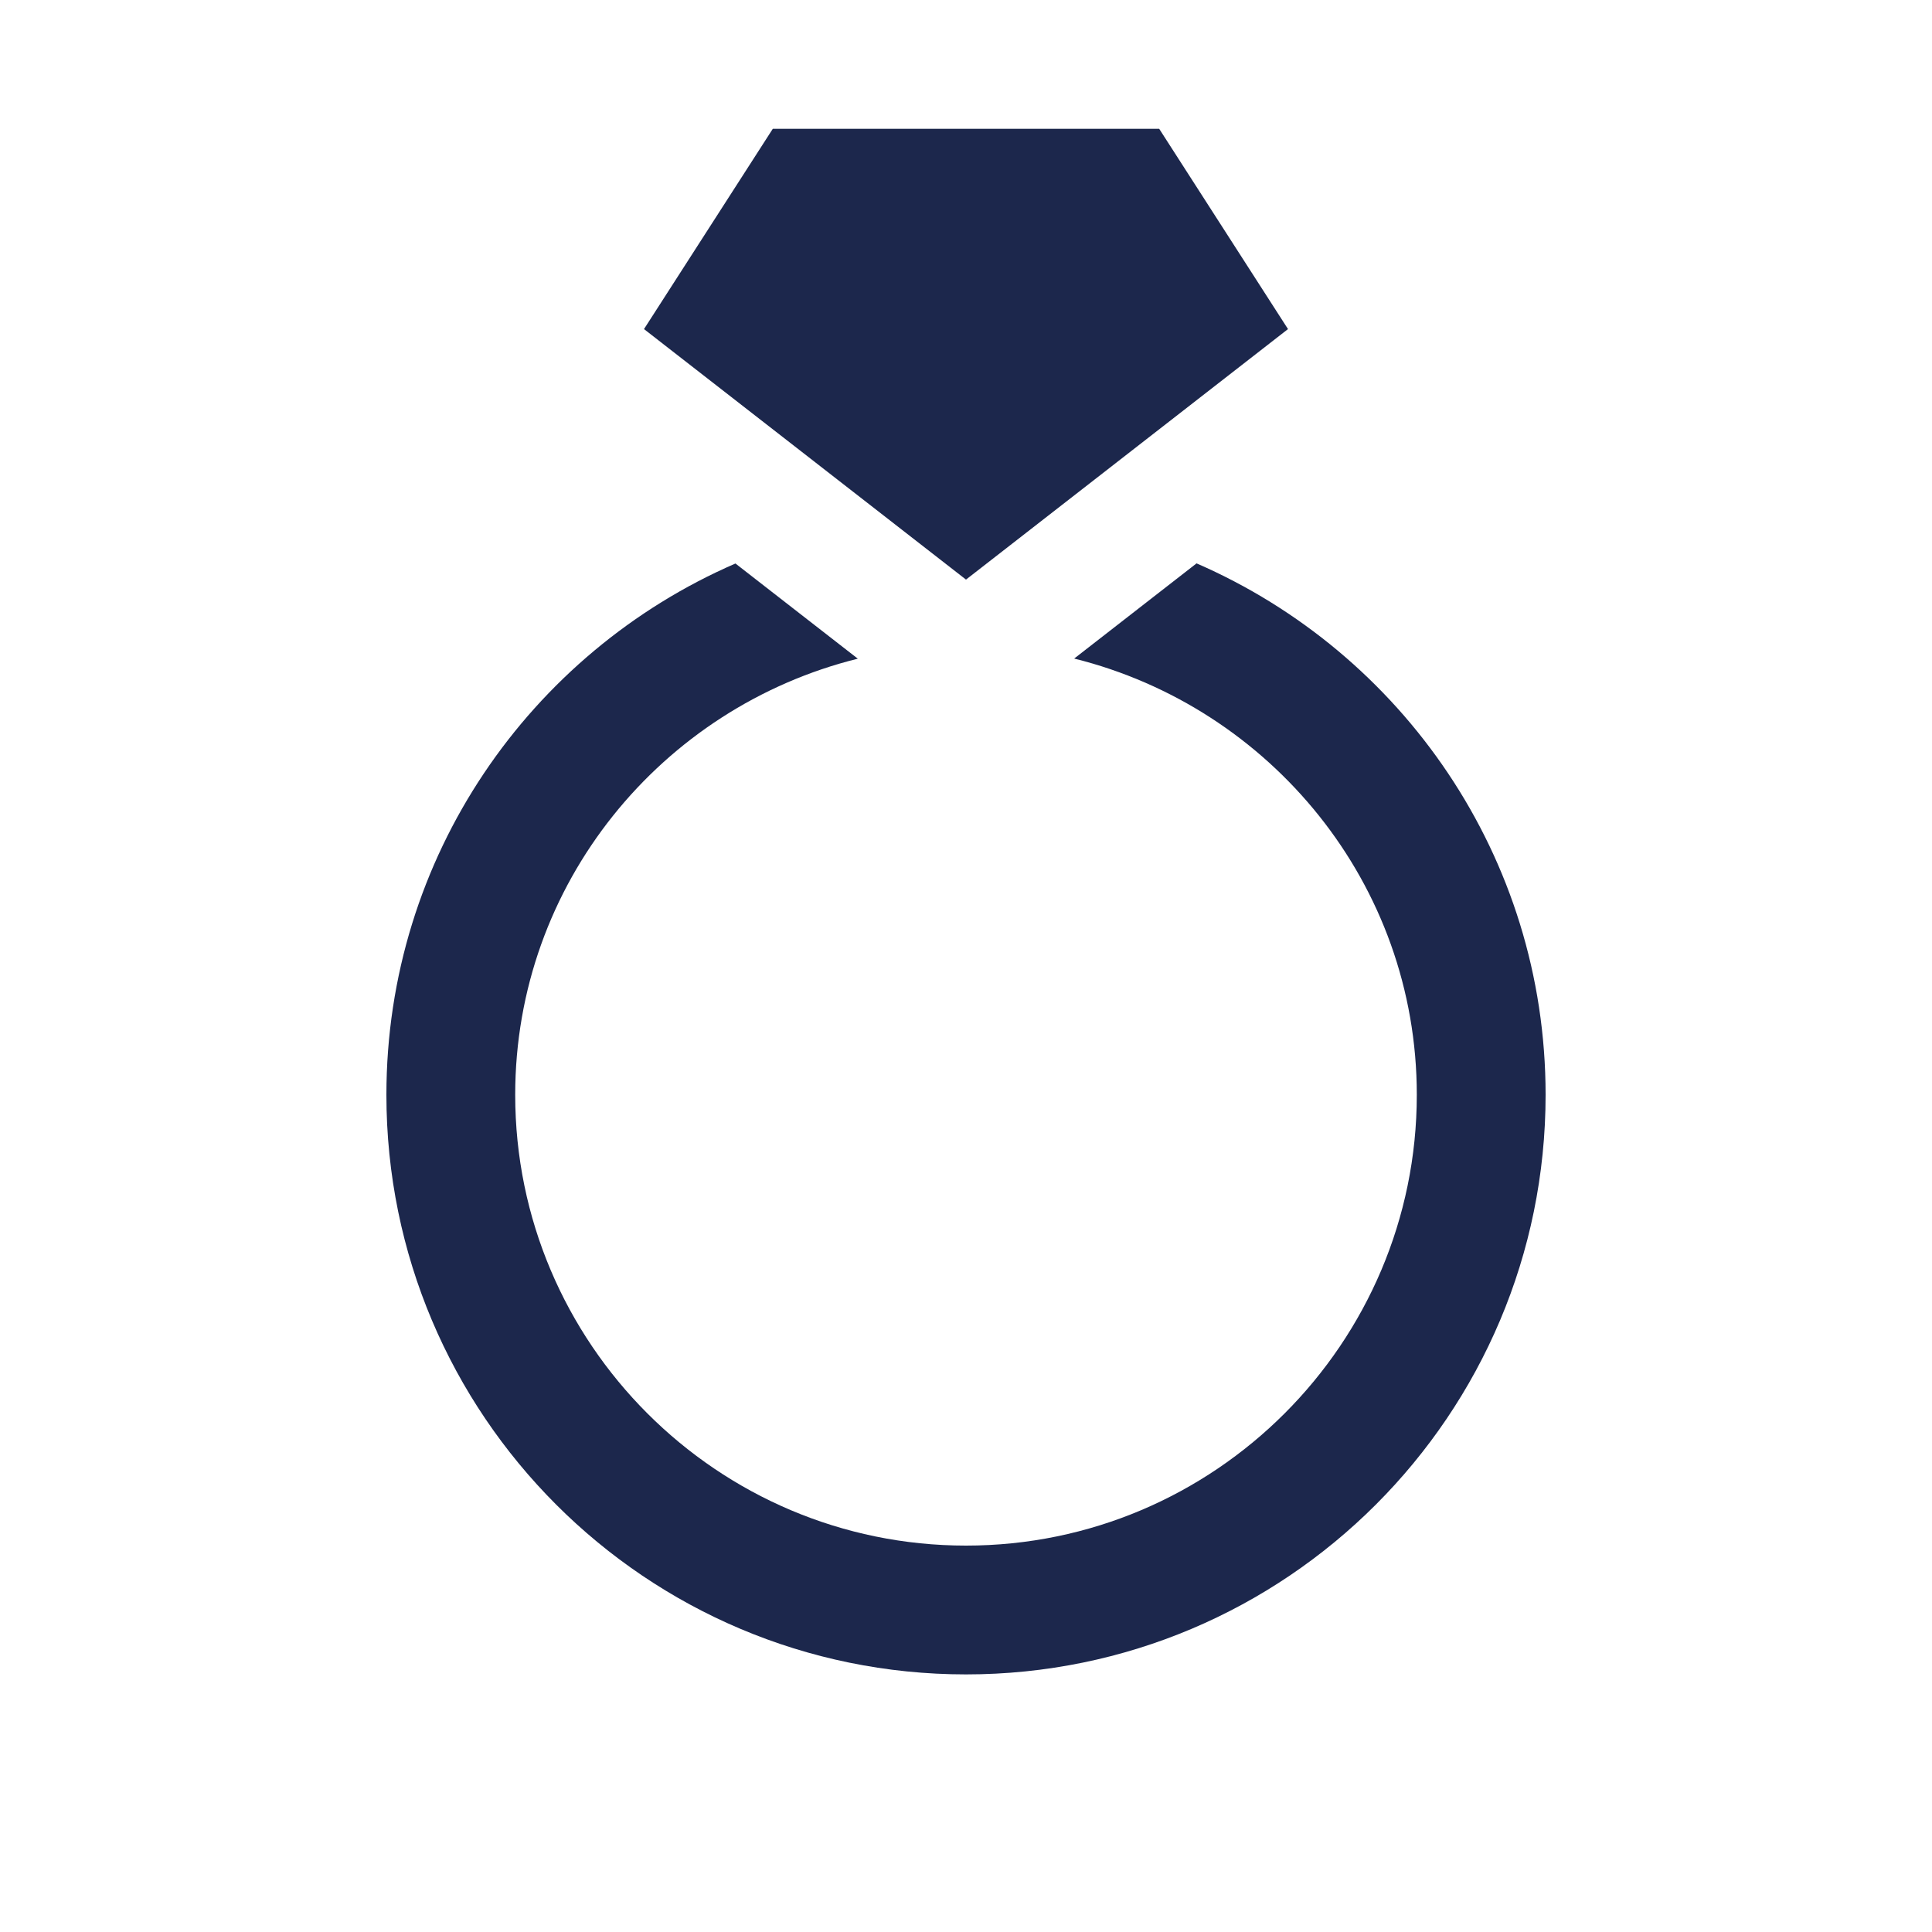
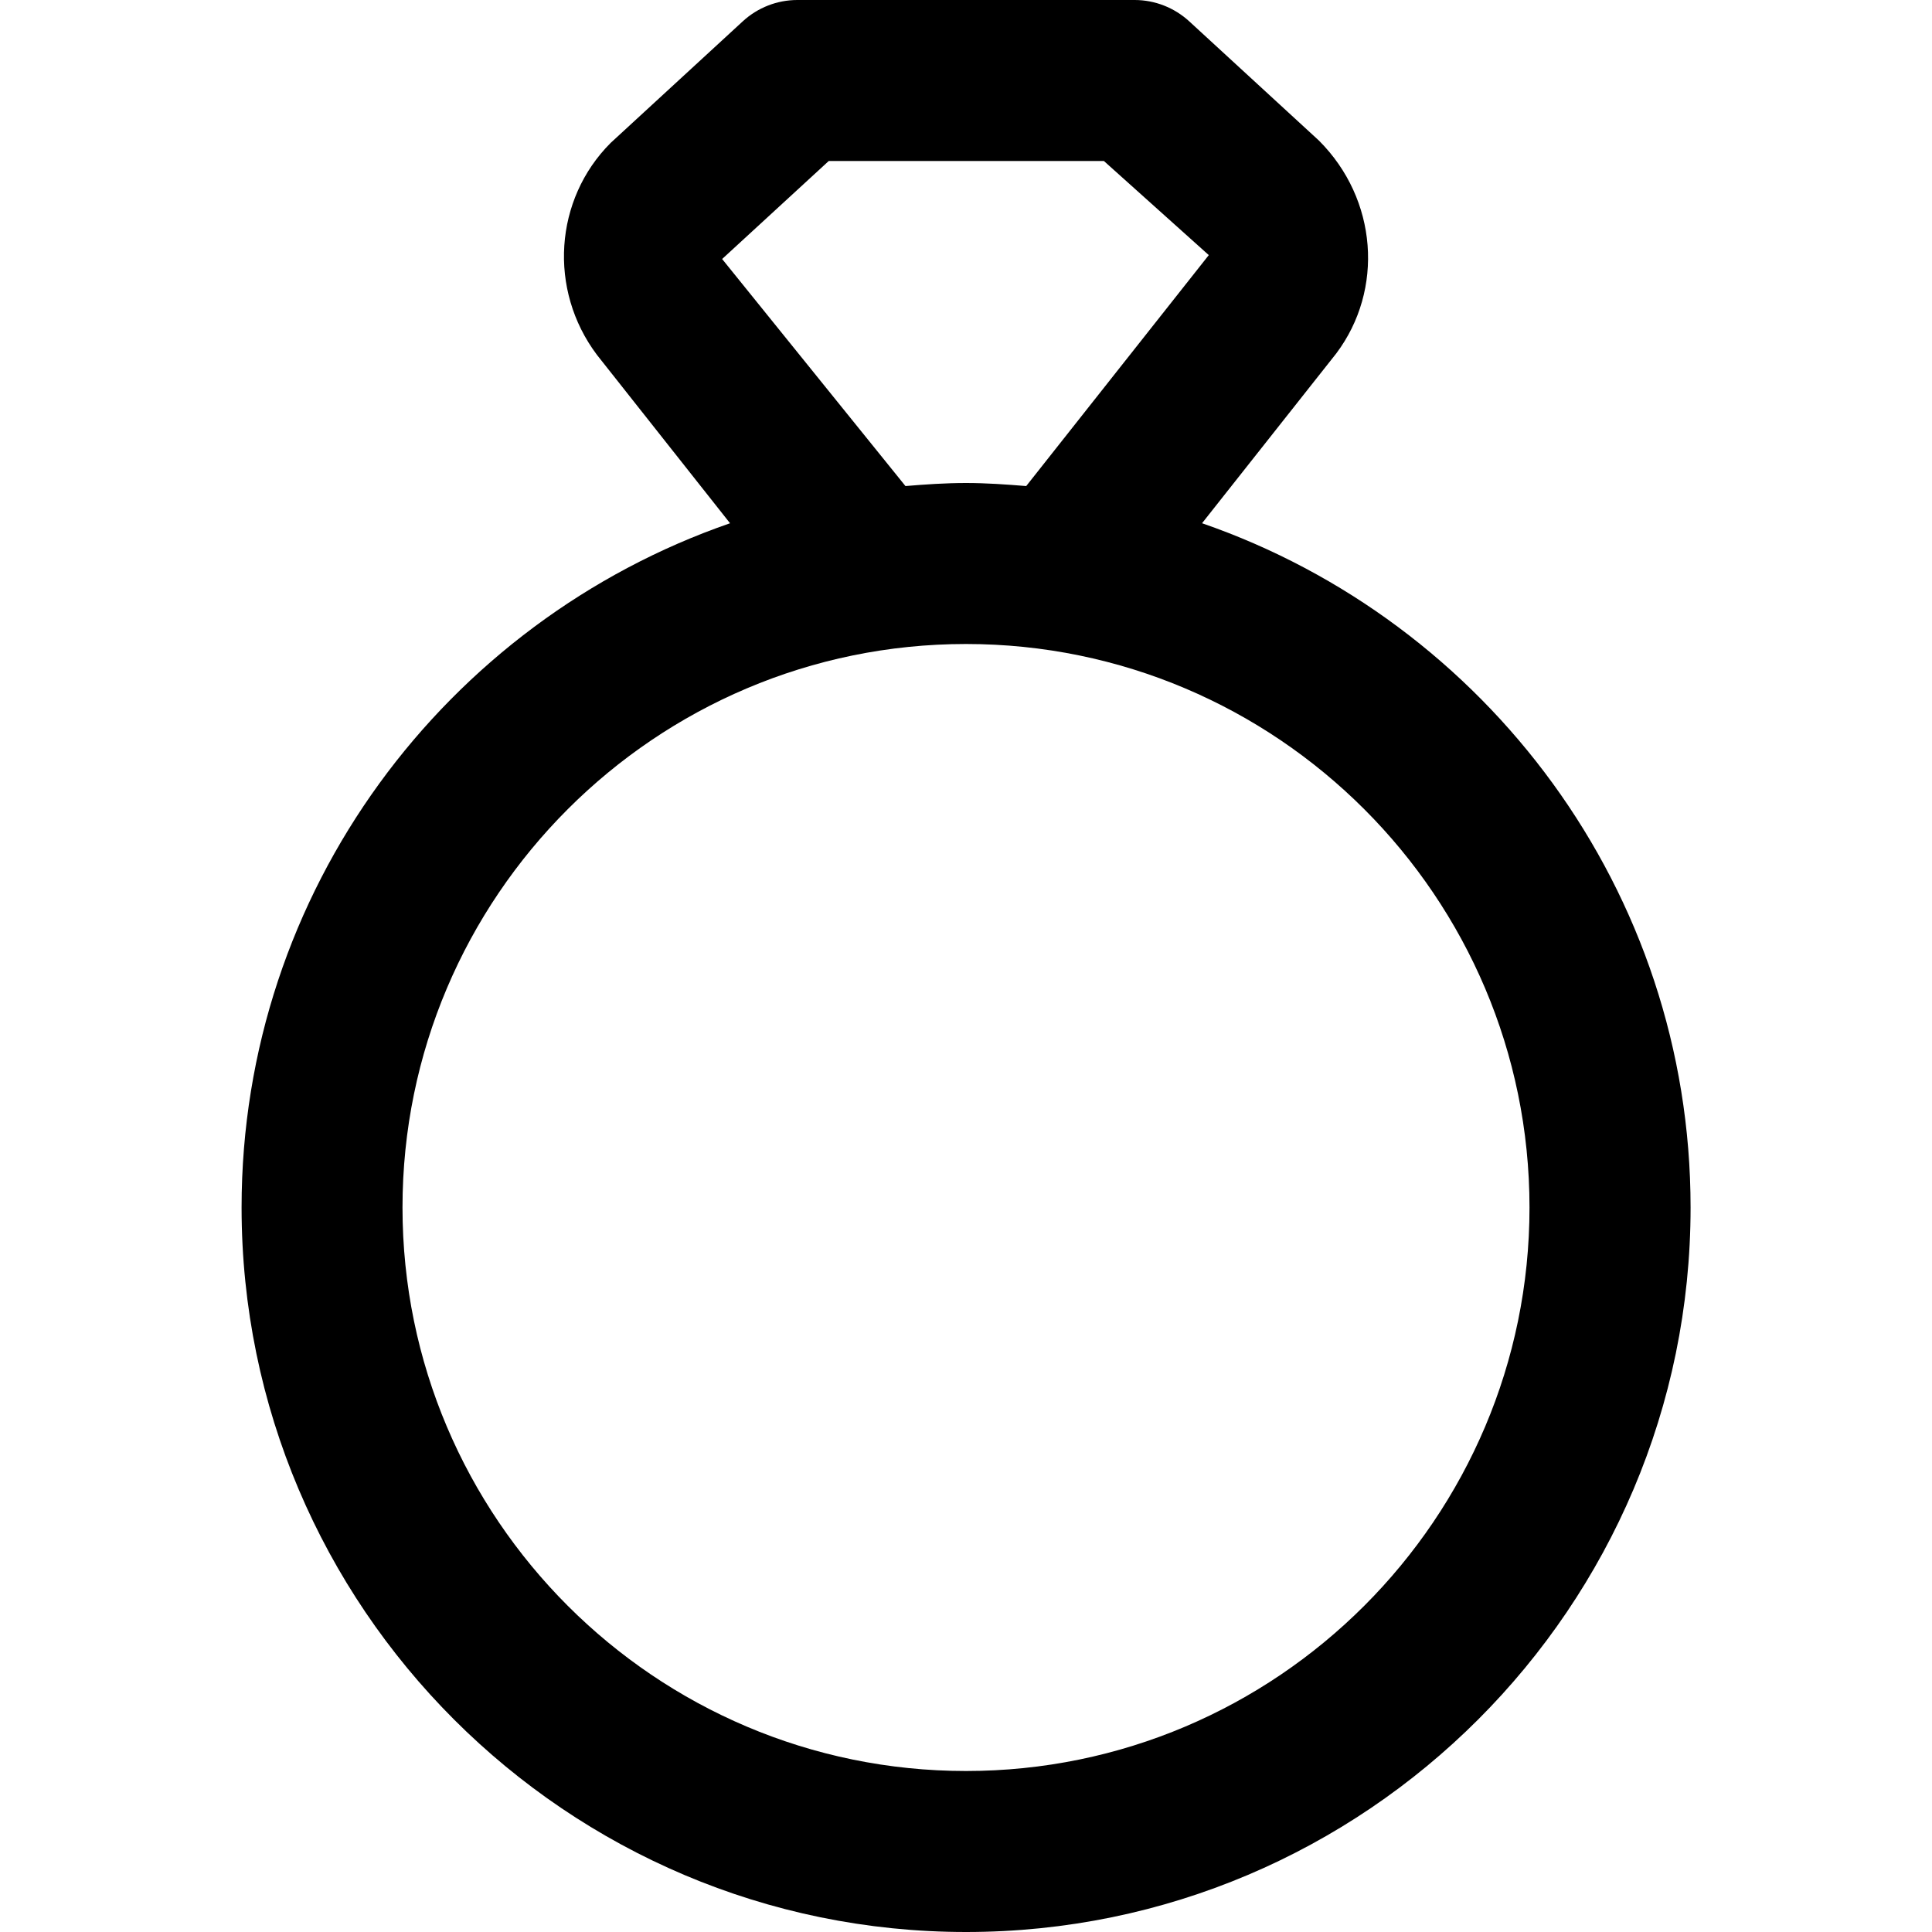
- <svg xmlns="http://www.w3.org/2000/svg" width="800px" height="800px" viewBox="0 0 15 15" version="1.1" id="jewelry-store">
-   <path fill="#1c274c" d="M12,8.5c0,2.485-2.015,4.5-4.5,4.5S3,10.985,3,8.5c0-1.848,1.116-3.433,2.71-4.125l0.176,0.137l0.774,0.602  C5.137,5.492,4,6.861,4,8.5C4,10.43,5.57,12,7.5,12S11,10.43,11,8.5c0-1.639-1.137-3.008-2.66-3.387l0.95-0.739  C10.884,5.067,12,6.652,12,8.5z M7.5,4.5L10,2.555L9,1H6L5,2.555l1.5,1.167L7.5,4.5z" />
+ <svg xmlns="http://www.w3.org/2000/svg" id="Layer_1" data-name="Layer 1" viewBox="0 0 24 24">
+   <path d="m14.932,6.5l1.668-2.11c.594-.791.514-1.915-.216-2.644l-1.612-1.482c-.185-.169-.426-.264-.677-.264h-4.19c-.25,0-.492.094-.677.264l-1.642,1.511c-.7.7-.779,1.824-.17,2.634l1.653,2.091c-3.526,1.22-6.068,4.565-6.068,8.5,0,4.962,4.038,9,9,9s9-4.038,9-9c0-3.935-2.543-7.28-6.068-8.5Zm-5.962-3.282l1.325-1.218h3.418l1.303,1.169-2.268,2.869c-.247-.02-.495-.038-.747-.038-.254,0-.504.017-.753.038l-2.277-2.82Zm3.03,18.782c-3.86,0-7-3.14-7-7s3.14-7,7-7,7,3.14,7,7-3.14,7-7,7Z" />
</svg>
